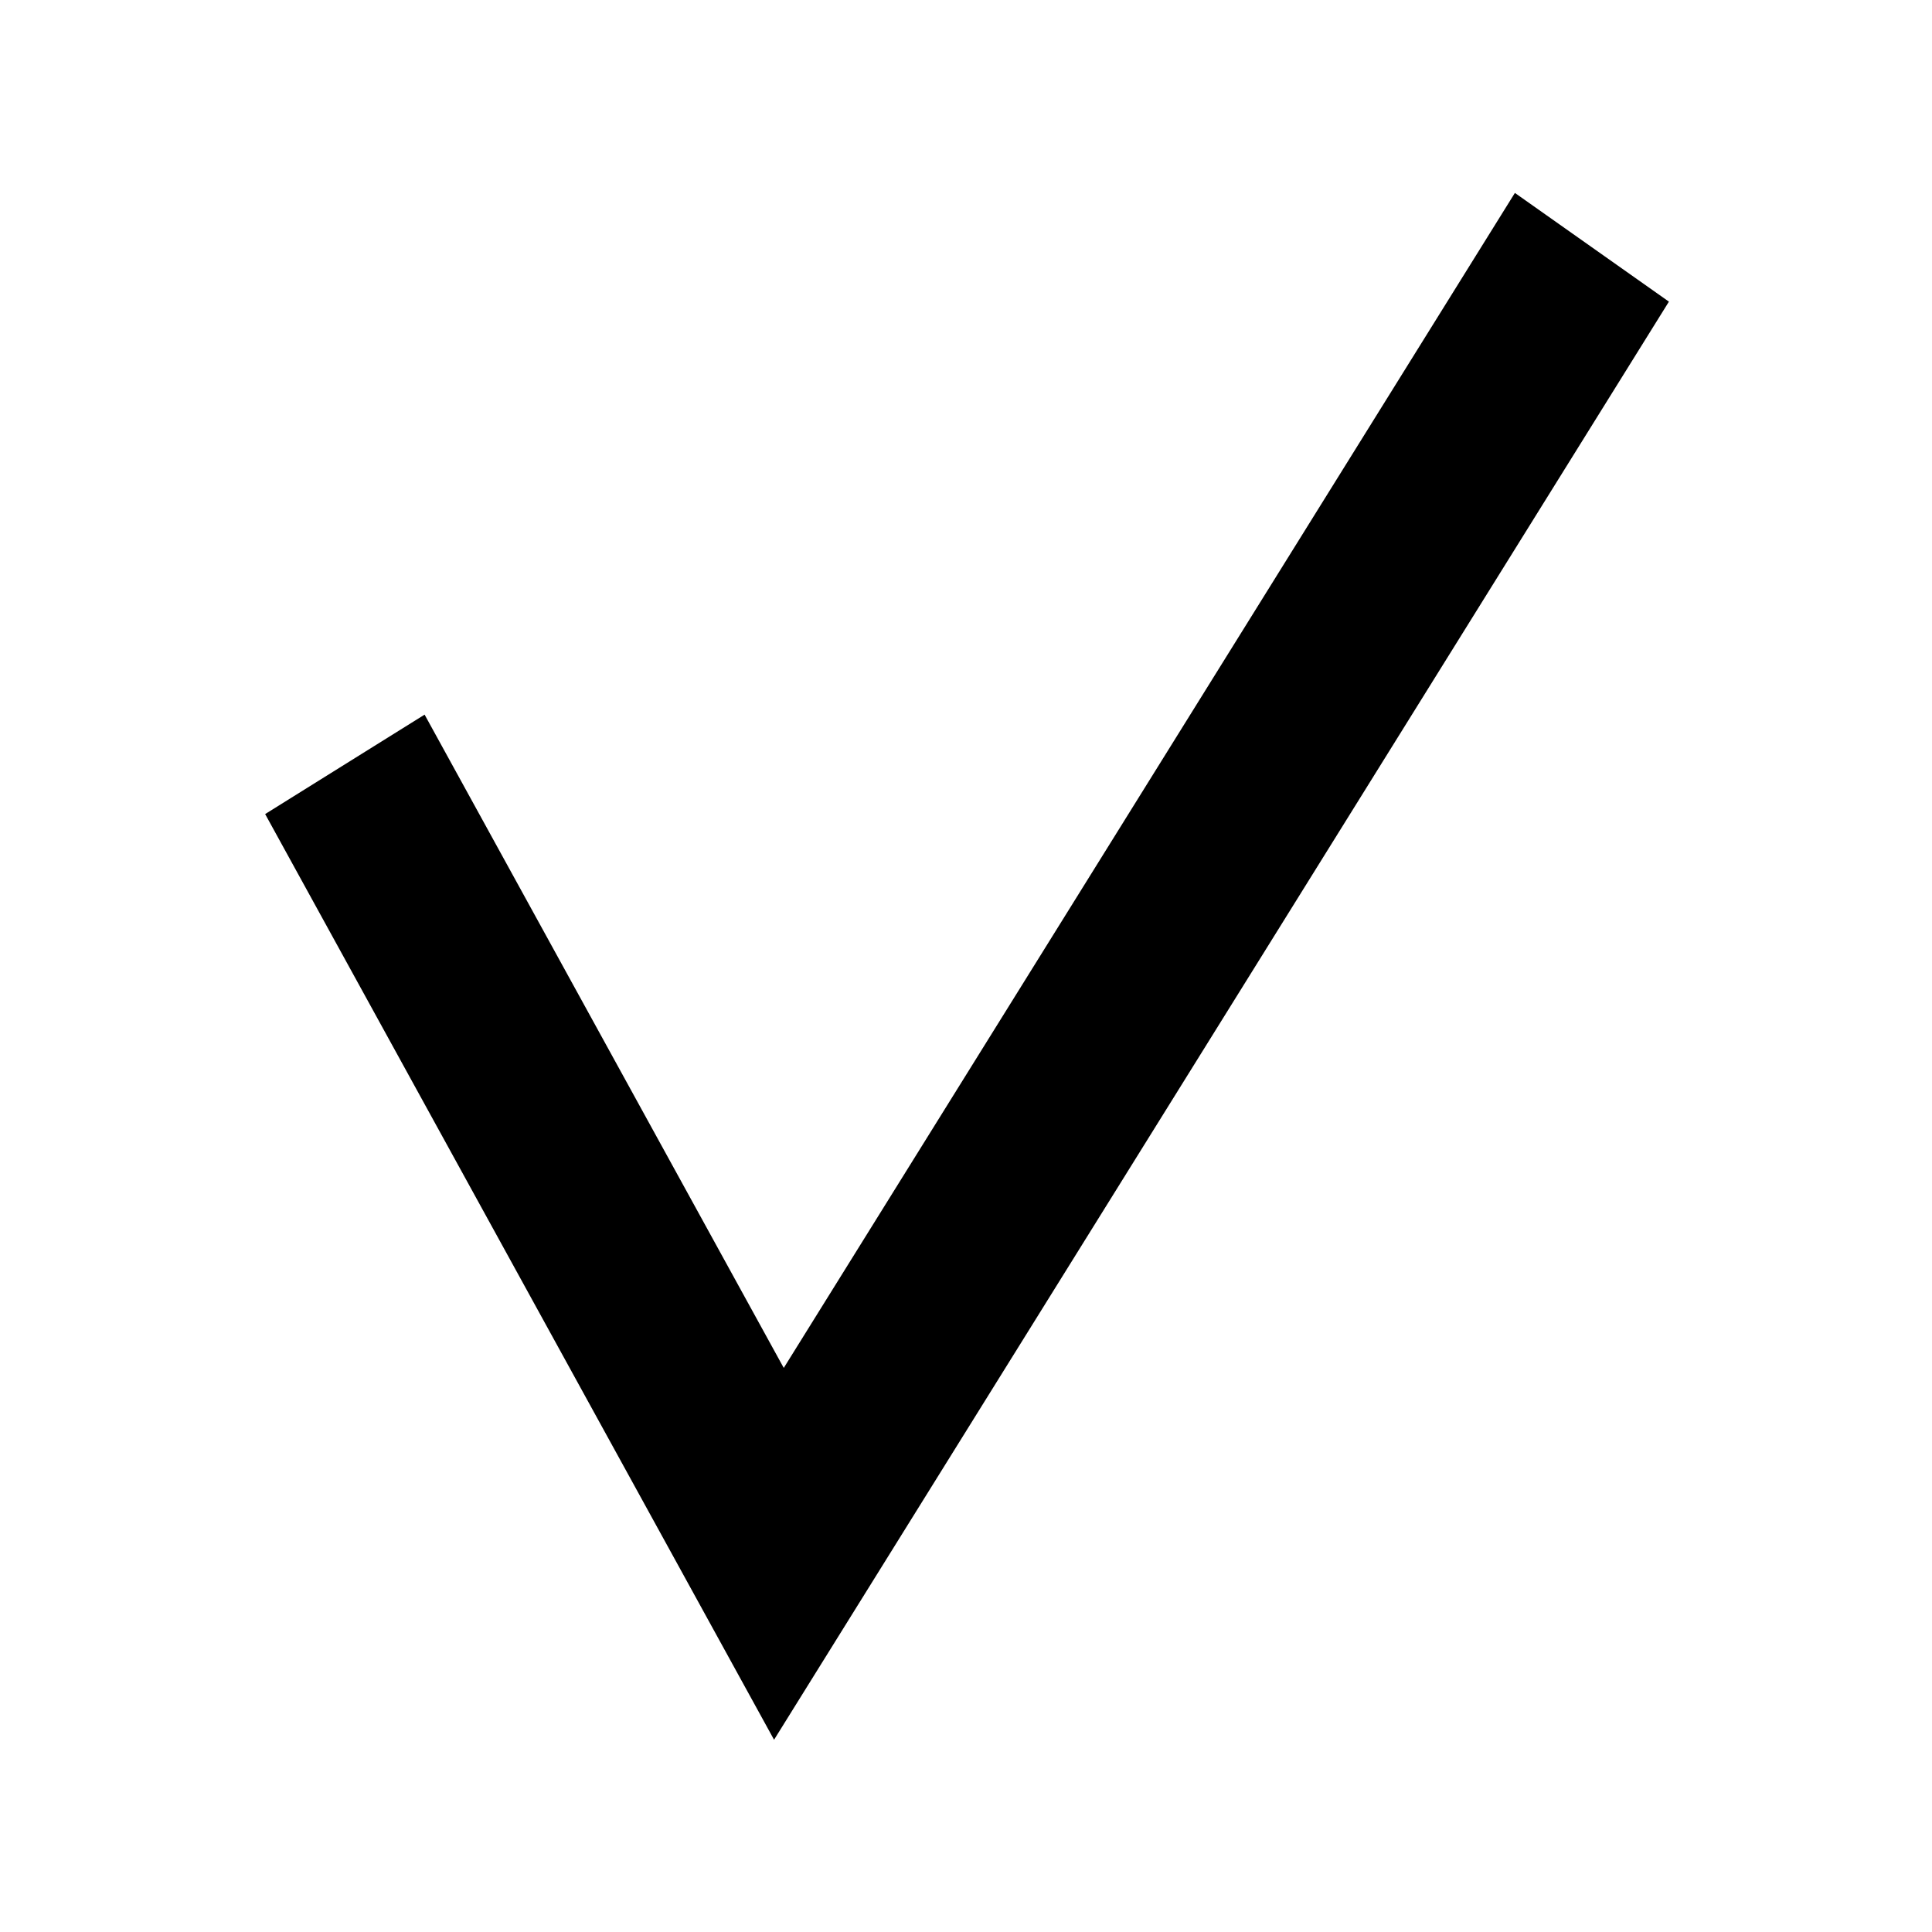
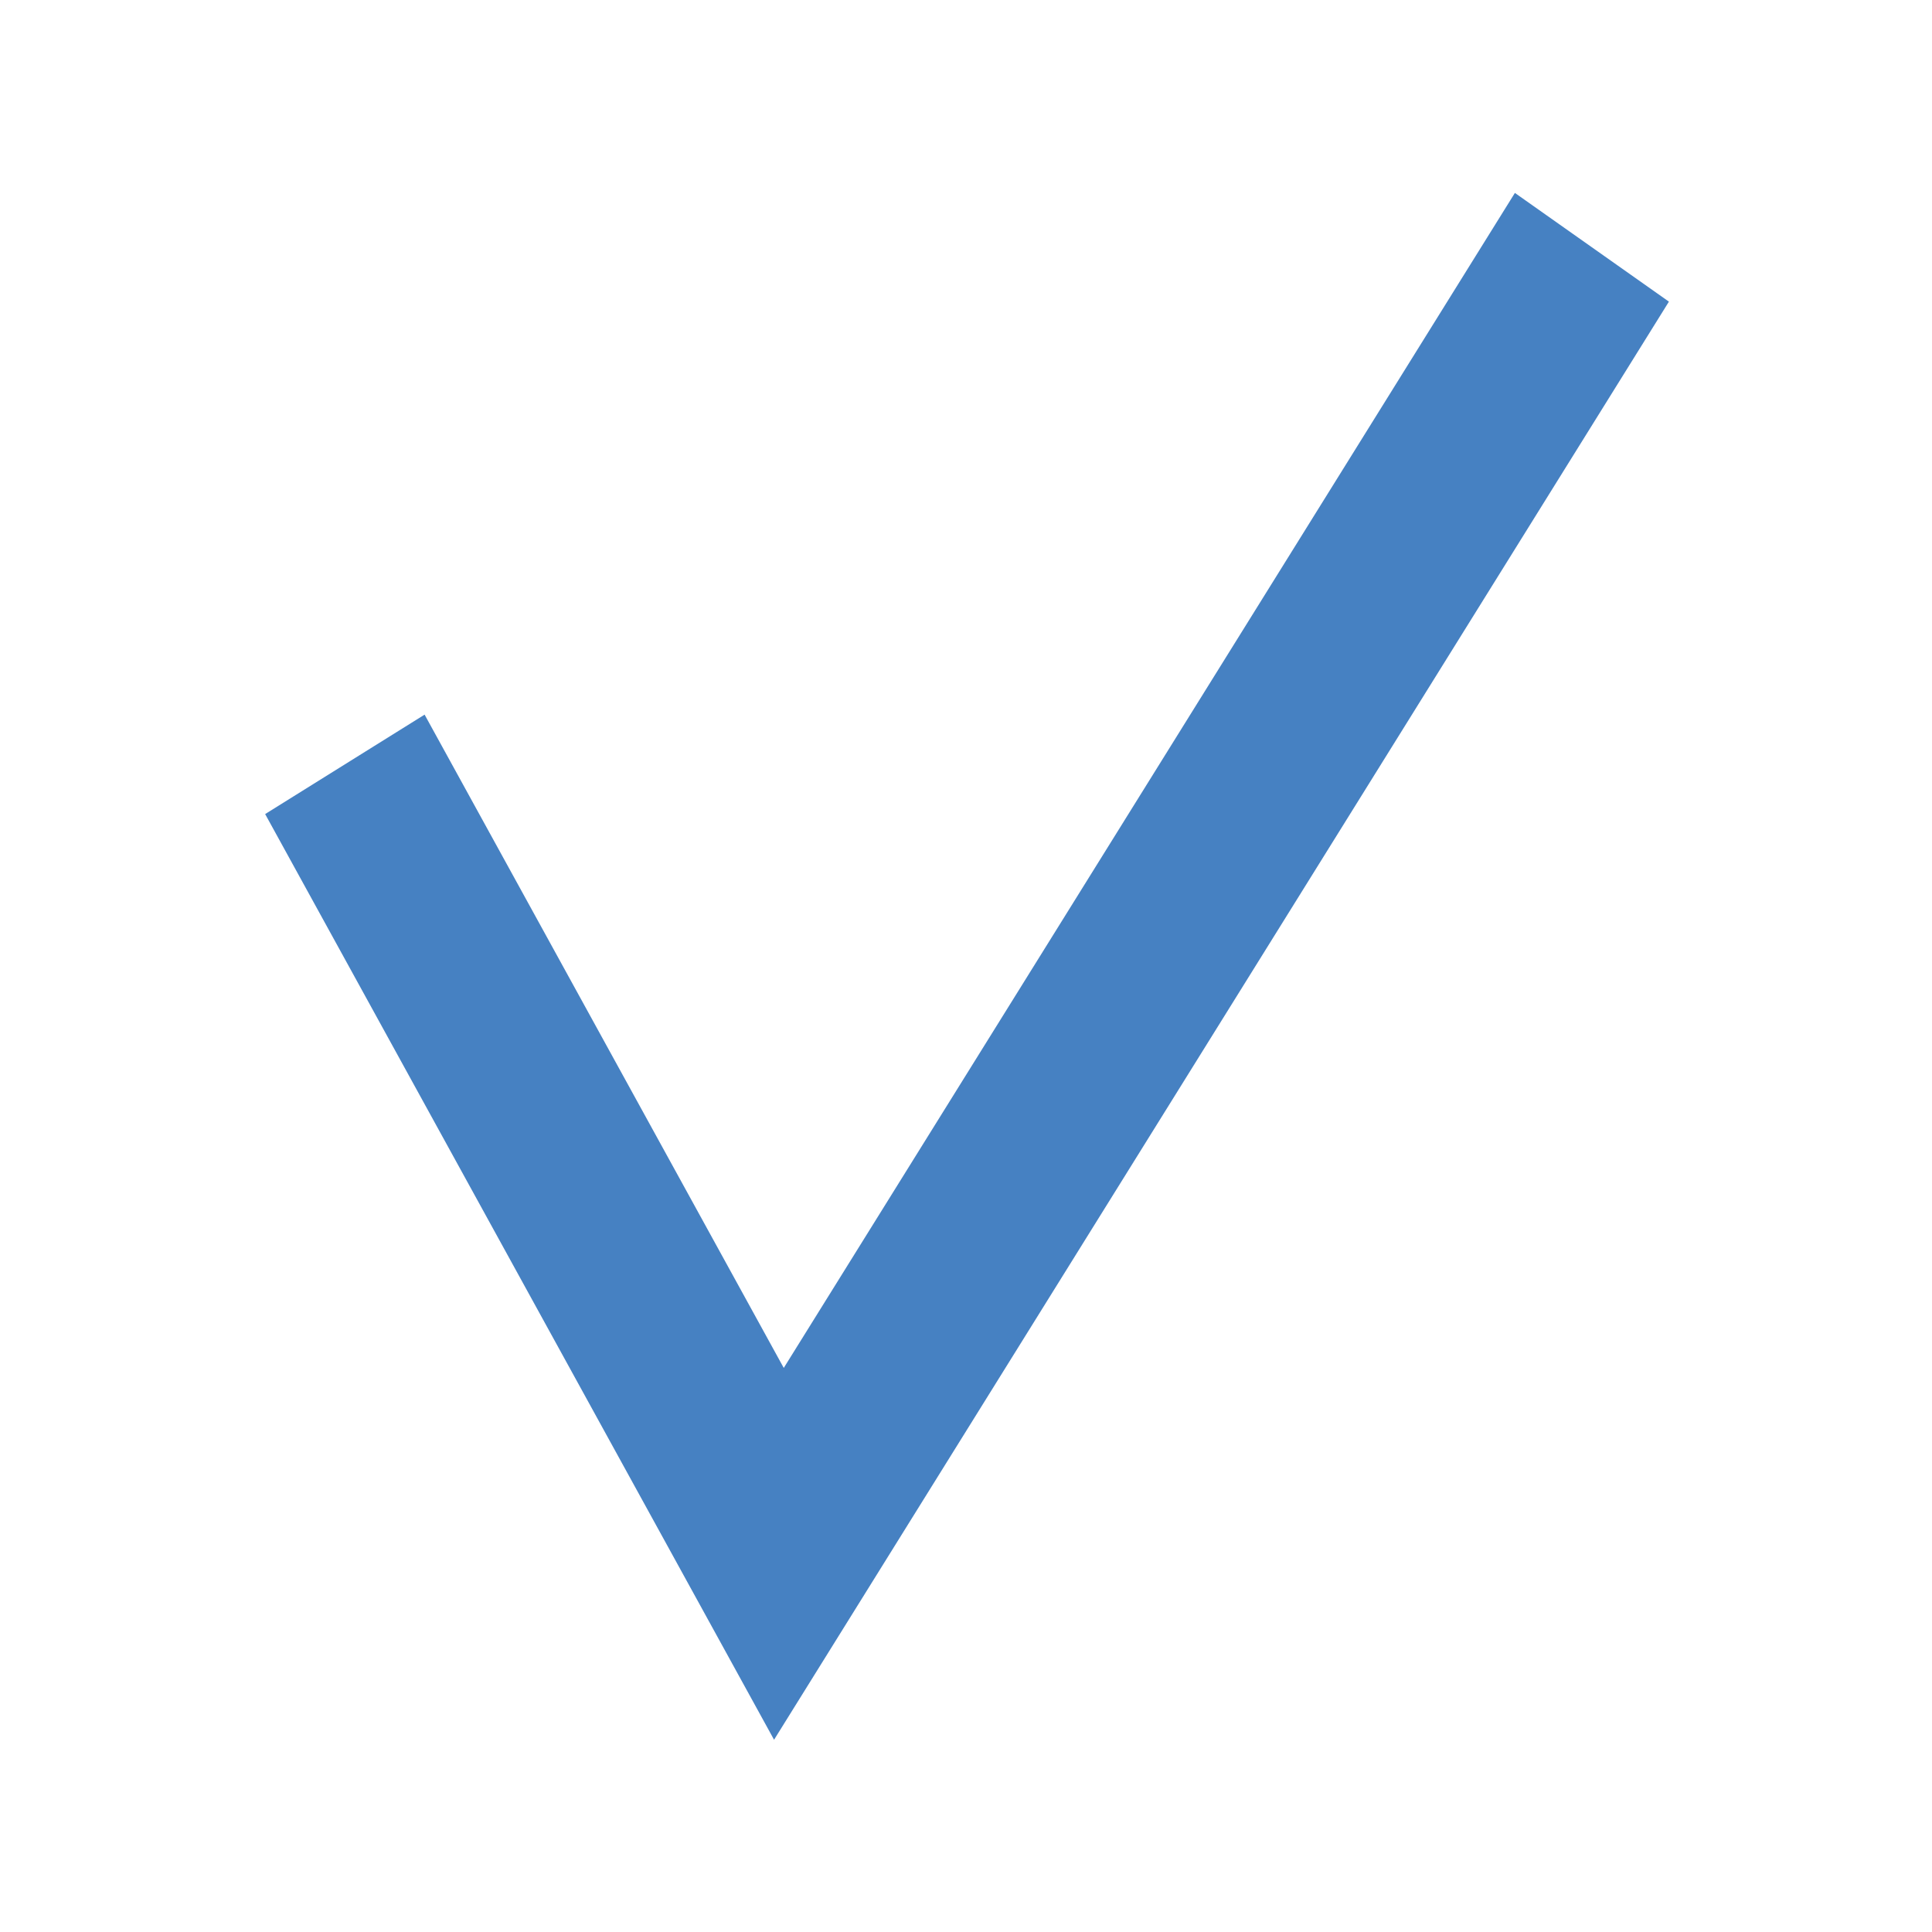
<svg xmlns="http://www.w3.org/2000/svg" width="2mm" height="2mm" viewBox="0 0 2 2">
-   <path fill="none" stroke="#000" stroke-width=".255" d="m12.617 13.405.599 1.023 1.122-1.693" transform="matrix(.7501 0 0 .7989 -9.107 -9.918)" />
+   <path fill="none" stroke="#000" stroke-width=".255" d="m12.617 13.405.599 1.023 1.122-1.693" style="stroke:#4681c2;stroke-opacity:1" transform="matrix(.7501 0 0 .7989 -9.107 -9.918)" />
</svg>
